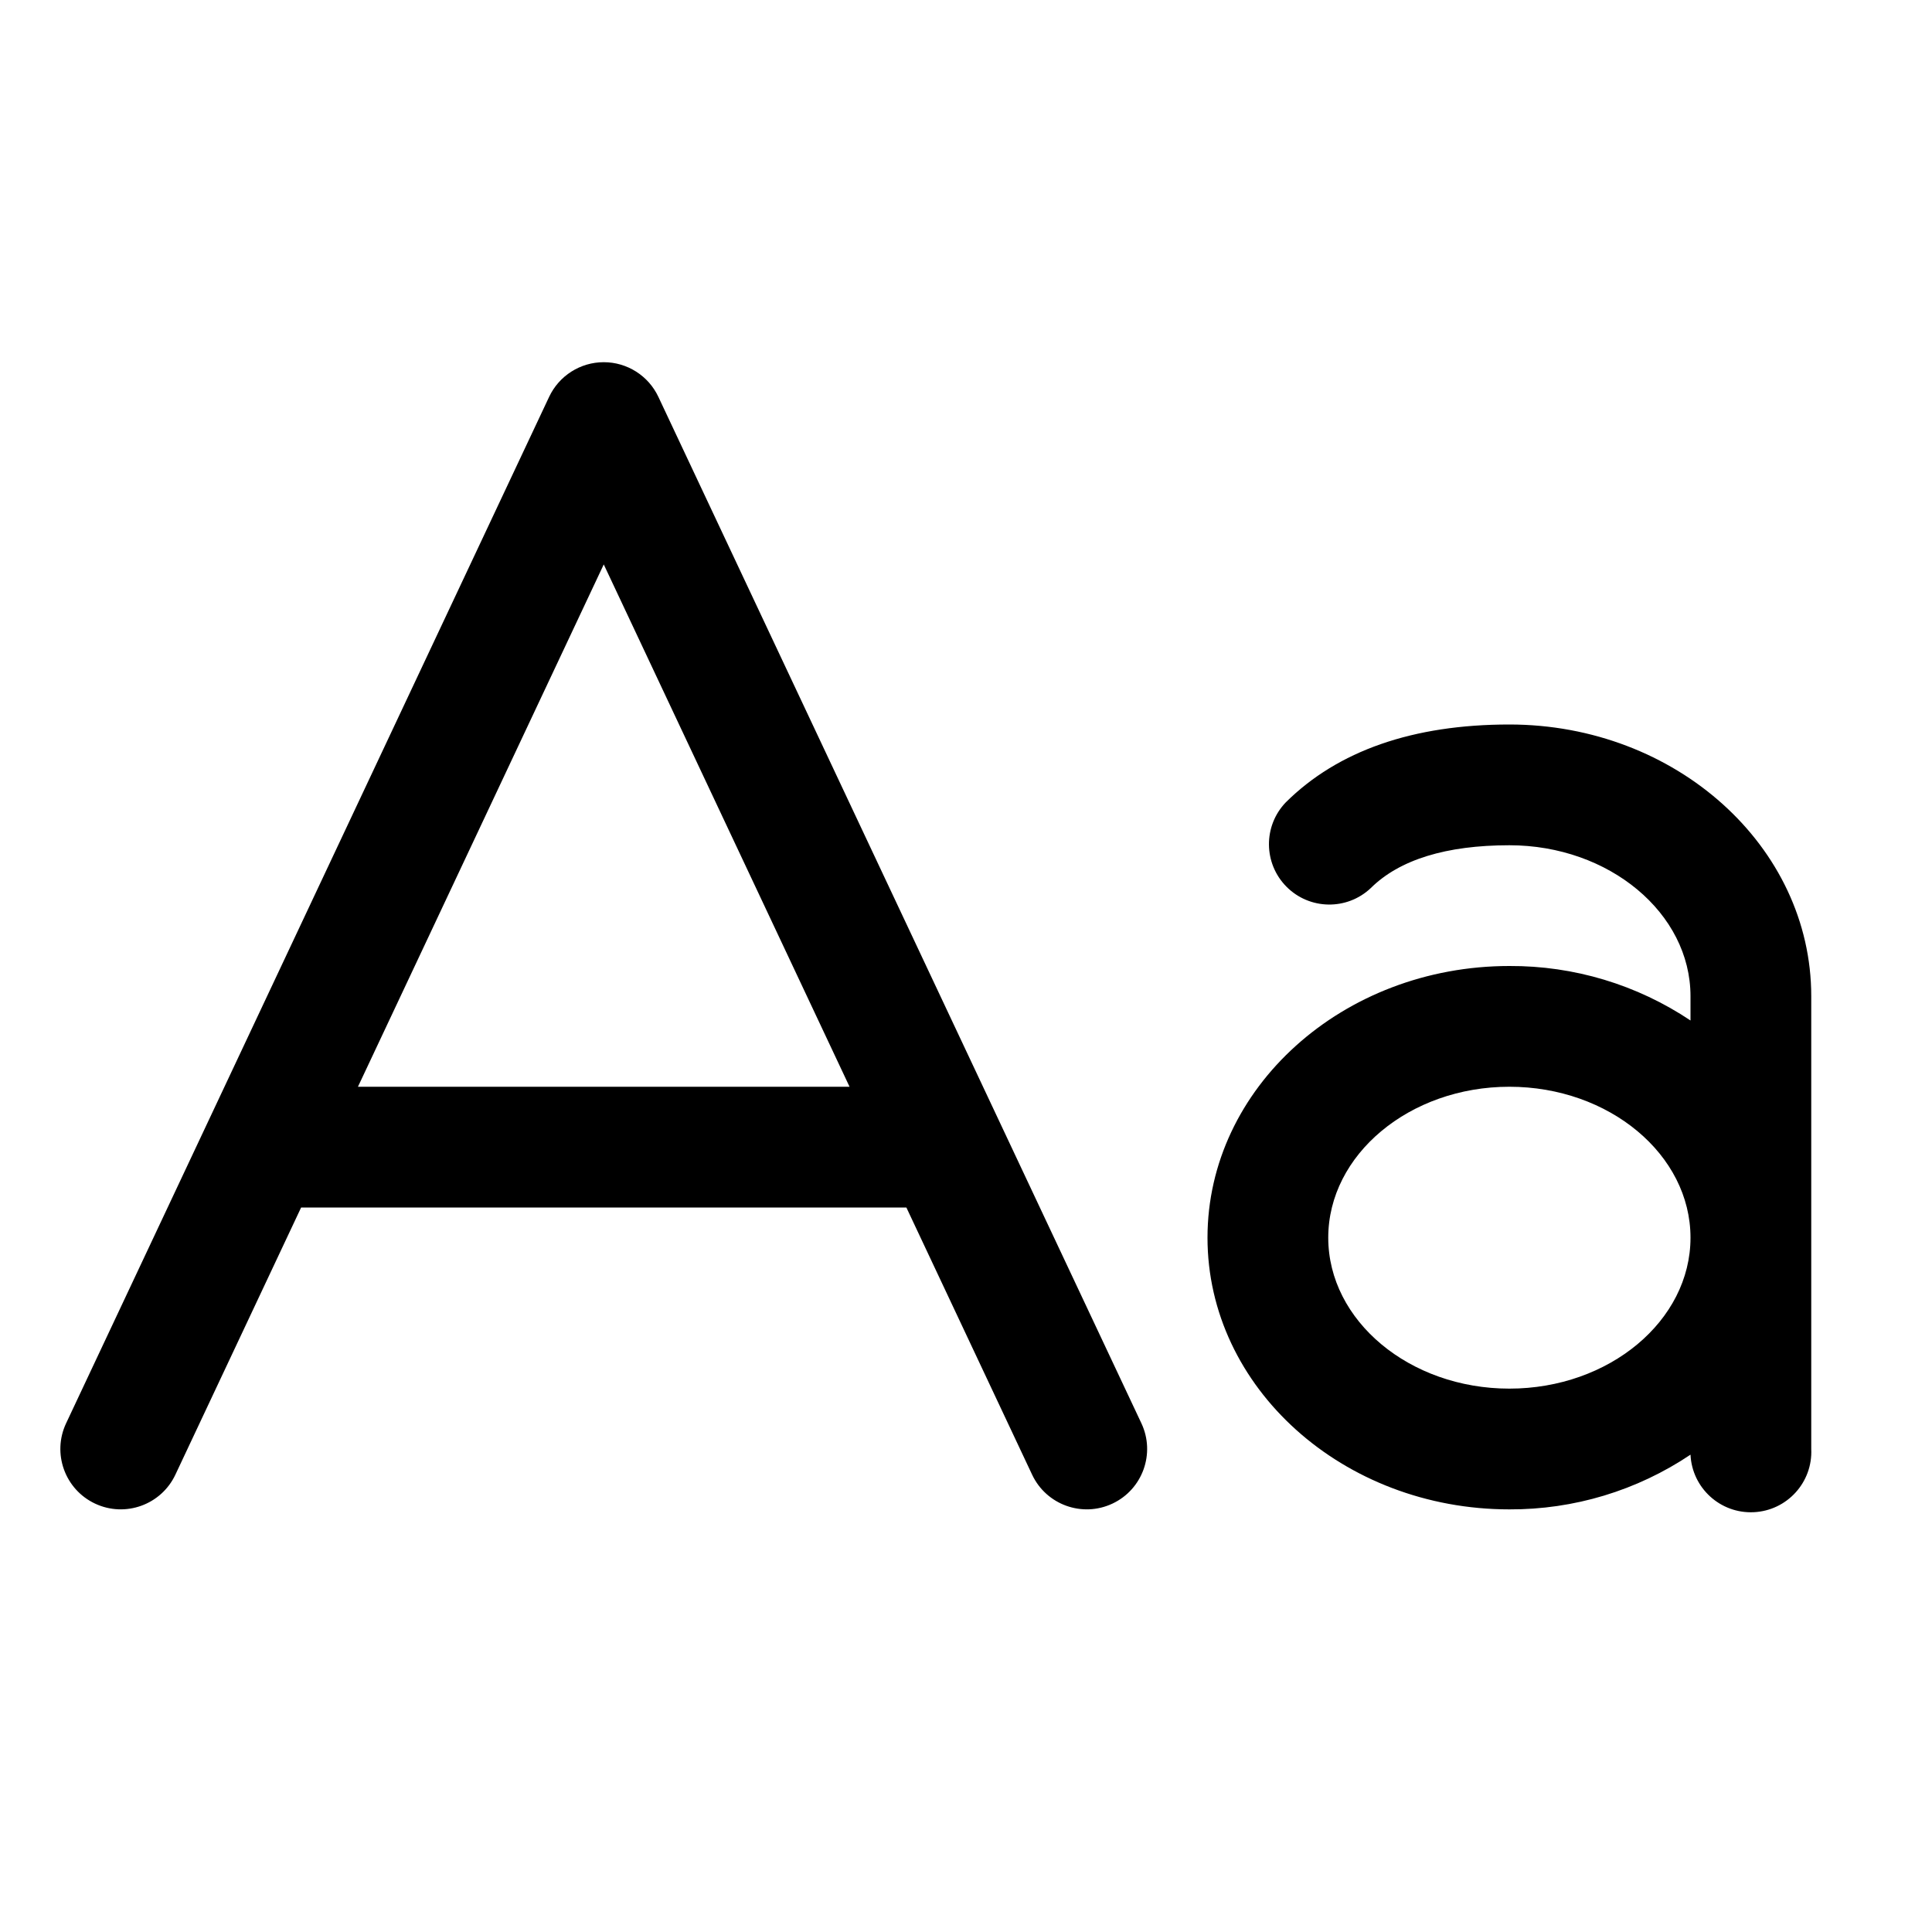
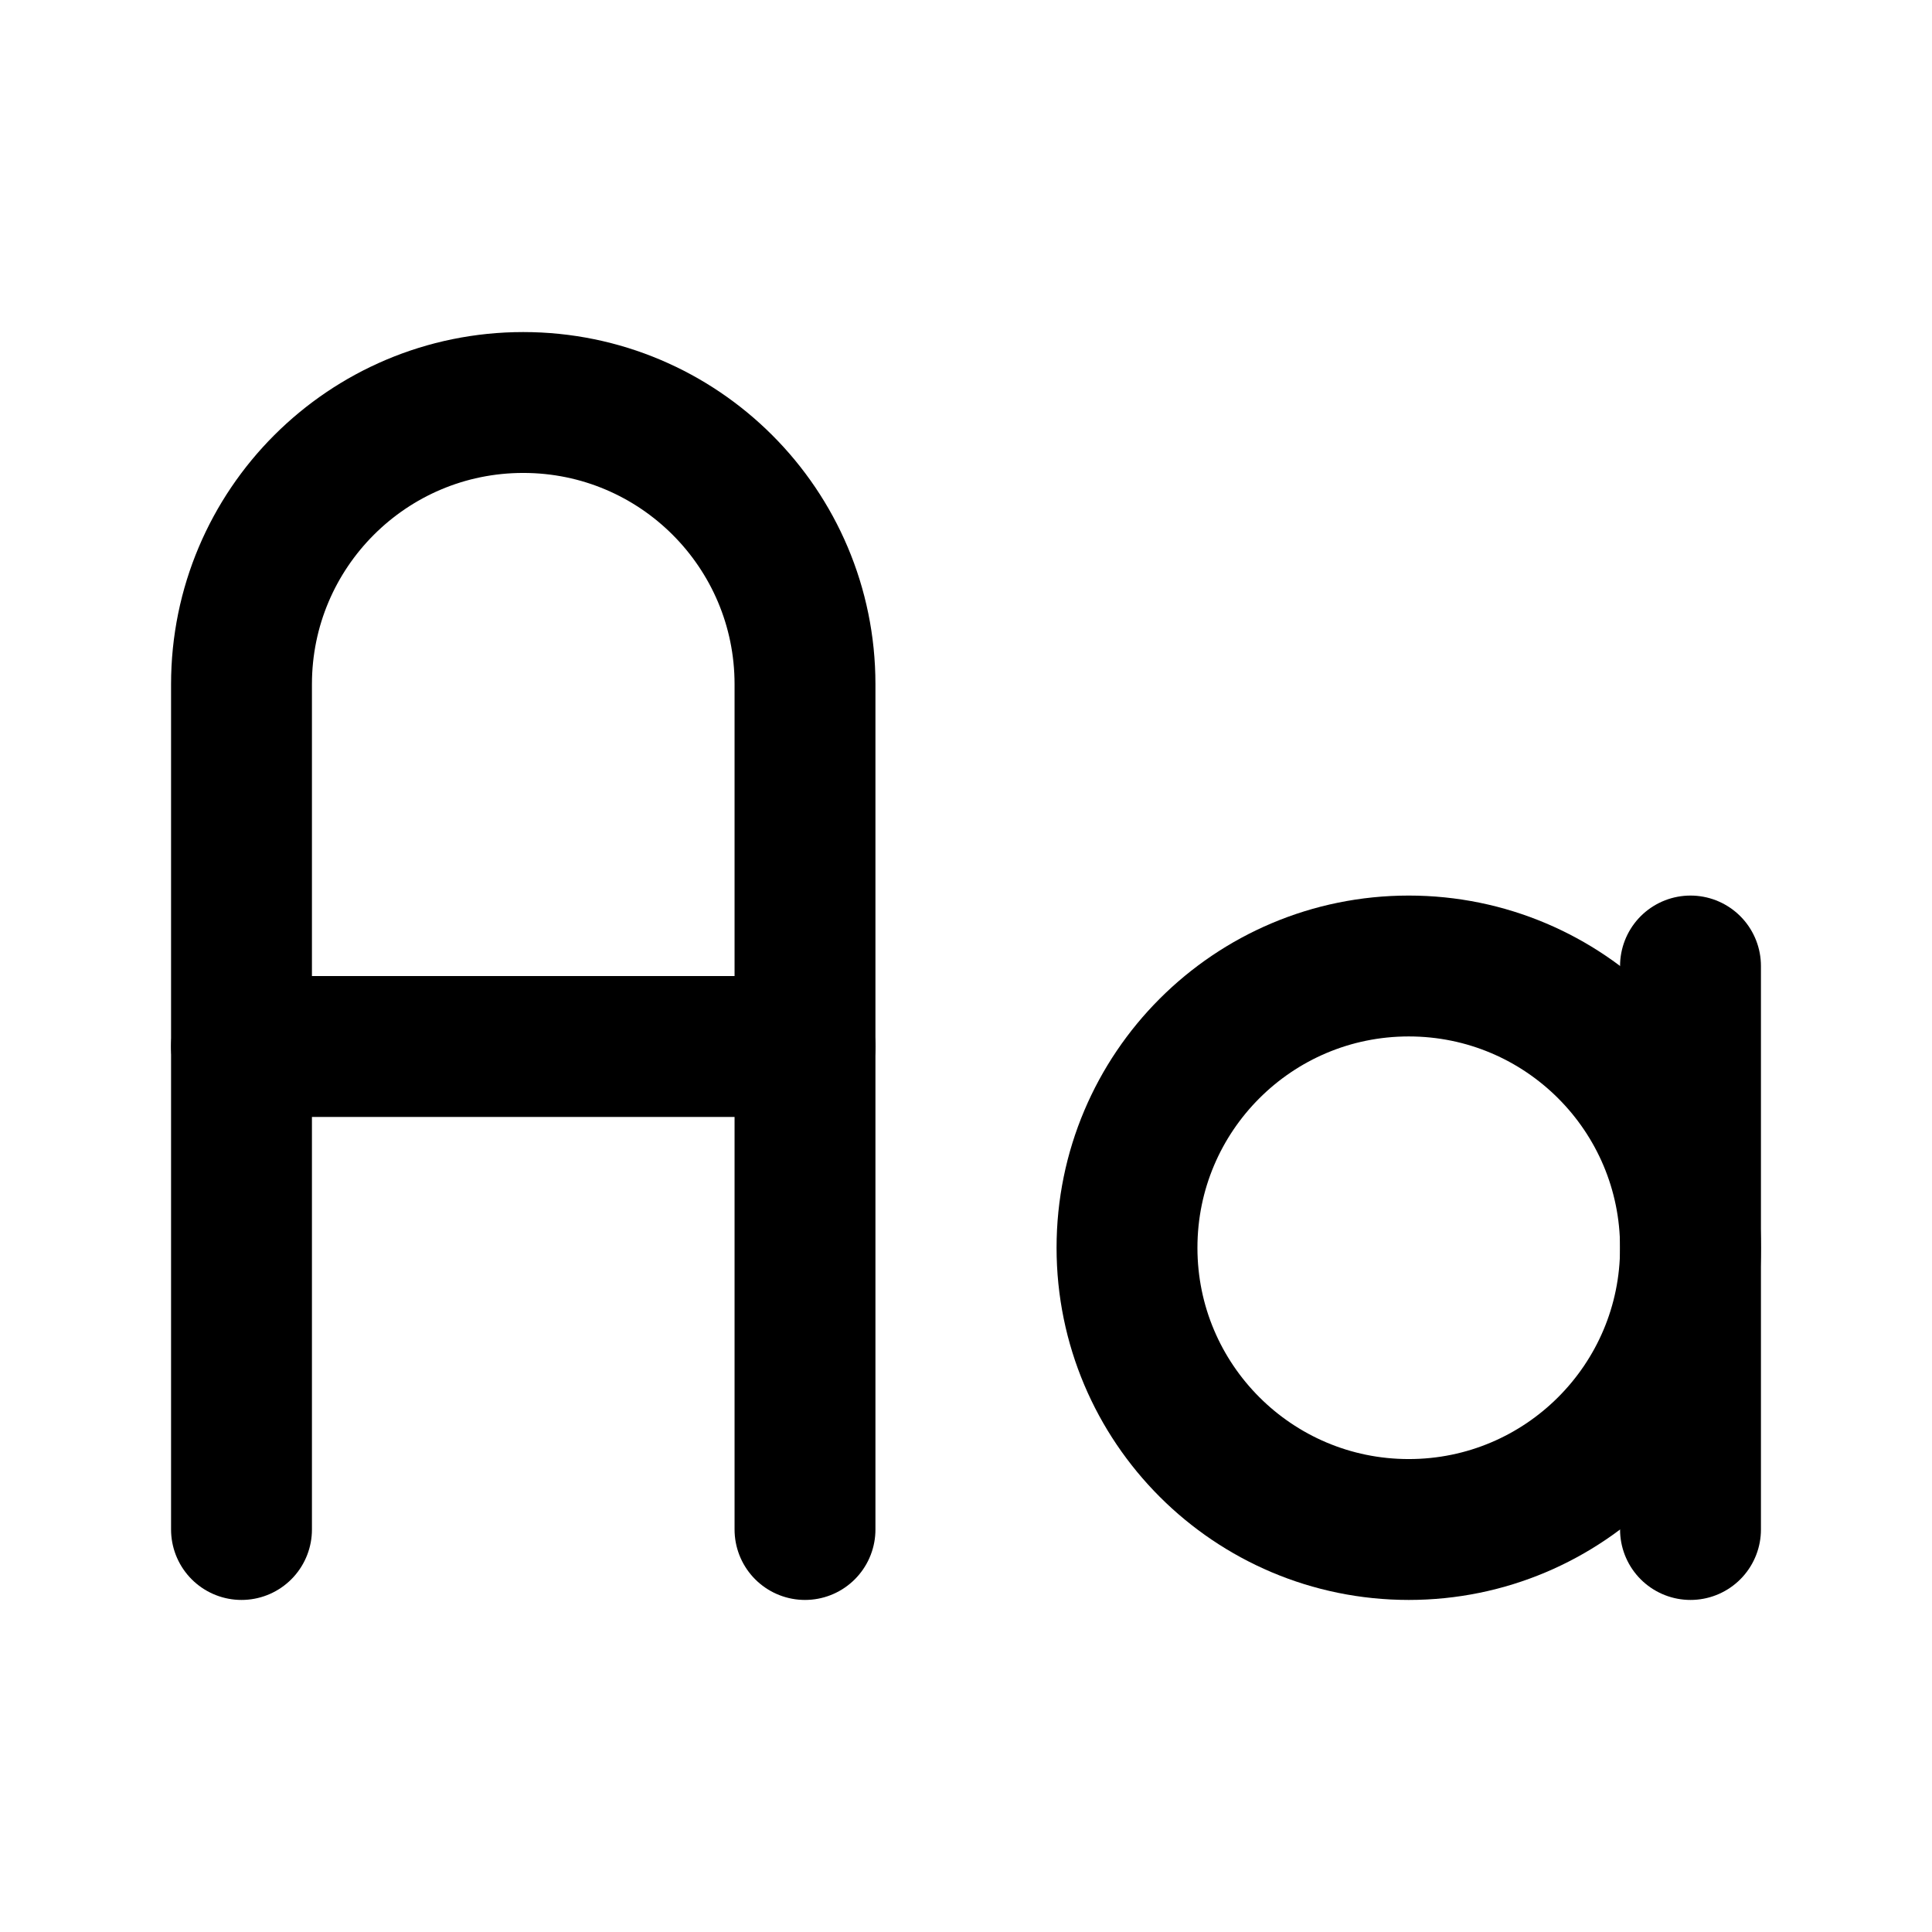
- <svg xmlns="http://www.w3.org/2000/svg" viewBox="0 0 256 256" fill="currentColor">
-   <path d="M87.24,52.59a8,8,0,0,0-14.48,0l-64,136a8,8,0,1,0,14.48,6.81L39.9,160h80.2l16.66,35.4a8,8,0,1,0,14.48-6.81ZM47.43,144,80,74.79,112.57,144ZM200,96c-12.76,0-22.73,3.47-29.63,10.32a8,8,0,0,0,11.26,11.36c3.8-3.77,10-5.68,18.37-5.68,13.23,0,24,9,24,20v3.22A42.76,42.76,0,0,0,200,128c-22.06,0-40,16.15-40,36s17.94,36,40,36a42.73,42.73,0,0,0,24-7.25,8,8,0,0,0,16-.75V132C240,112.15,222.06,96,200,96Zm0,88c-13.23,0-24-9-24-20s10.77-20,24-20,24,9,24,20S213.23,184,200,184Z" />
+ <svg xmlns="http://www.w3.org/2000/svg" width="24" height="24" viewBox="0 0 24 24" fill="none" stroke="currentColor" stroke-width="1.75" stroke-linecap="round" stroke-linejoin="round">
+   <path d="M14 15.5a3.5 3.5 0 1 0 7 0a3.5 3.5 0 1 0 -7 0" />
+   <path d="M3 19v-10.5a3.5 3.5 0 0 1 7 0v10.5" />
+   <path d="M3 13h7" />
+   <path d="M21 12v7" />
</svg>
